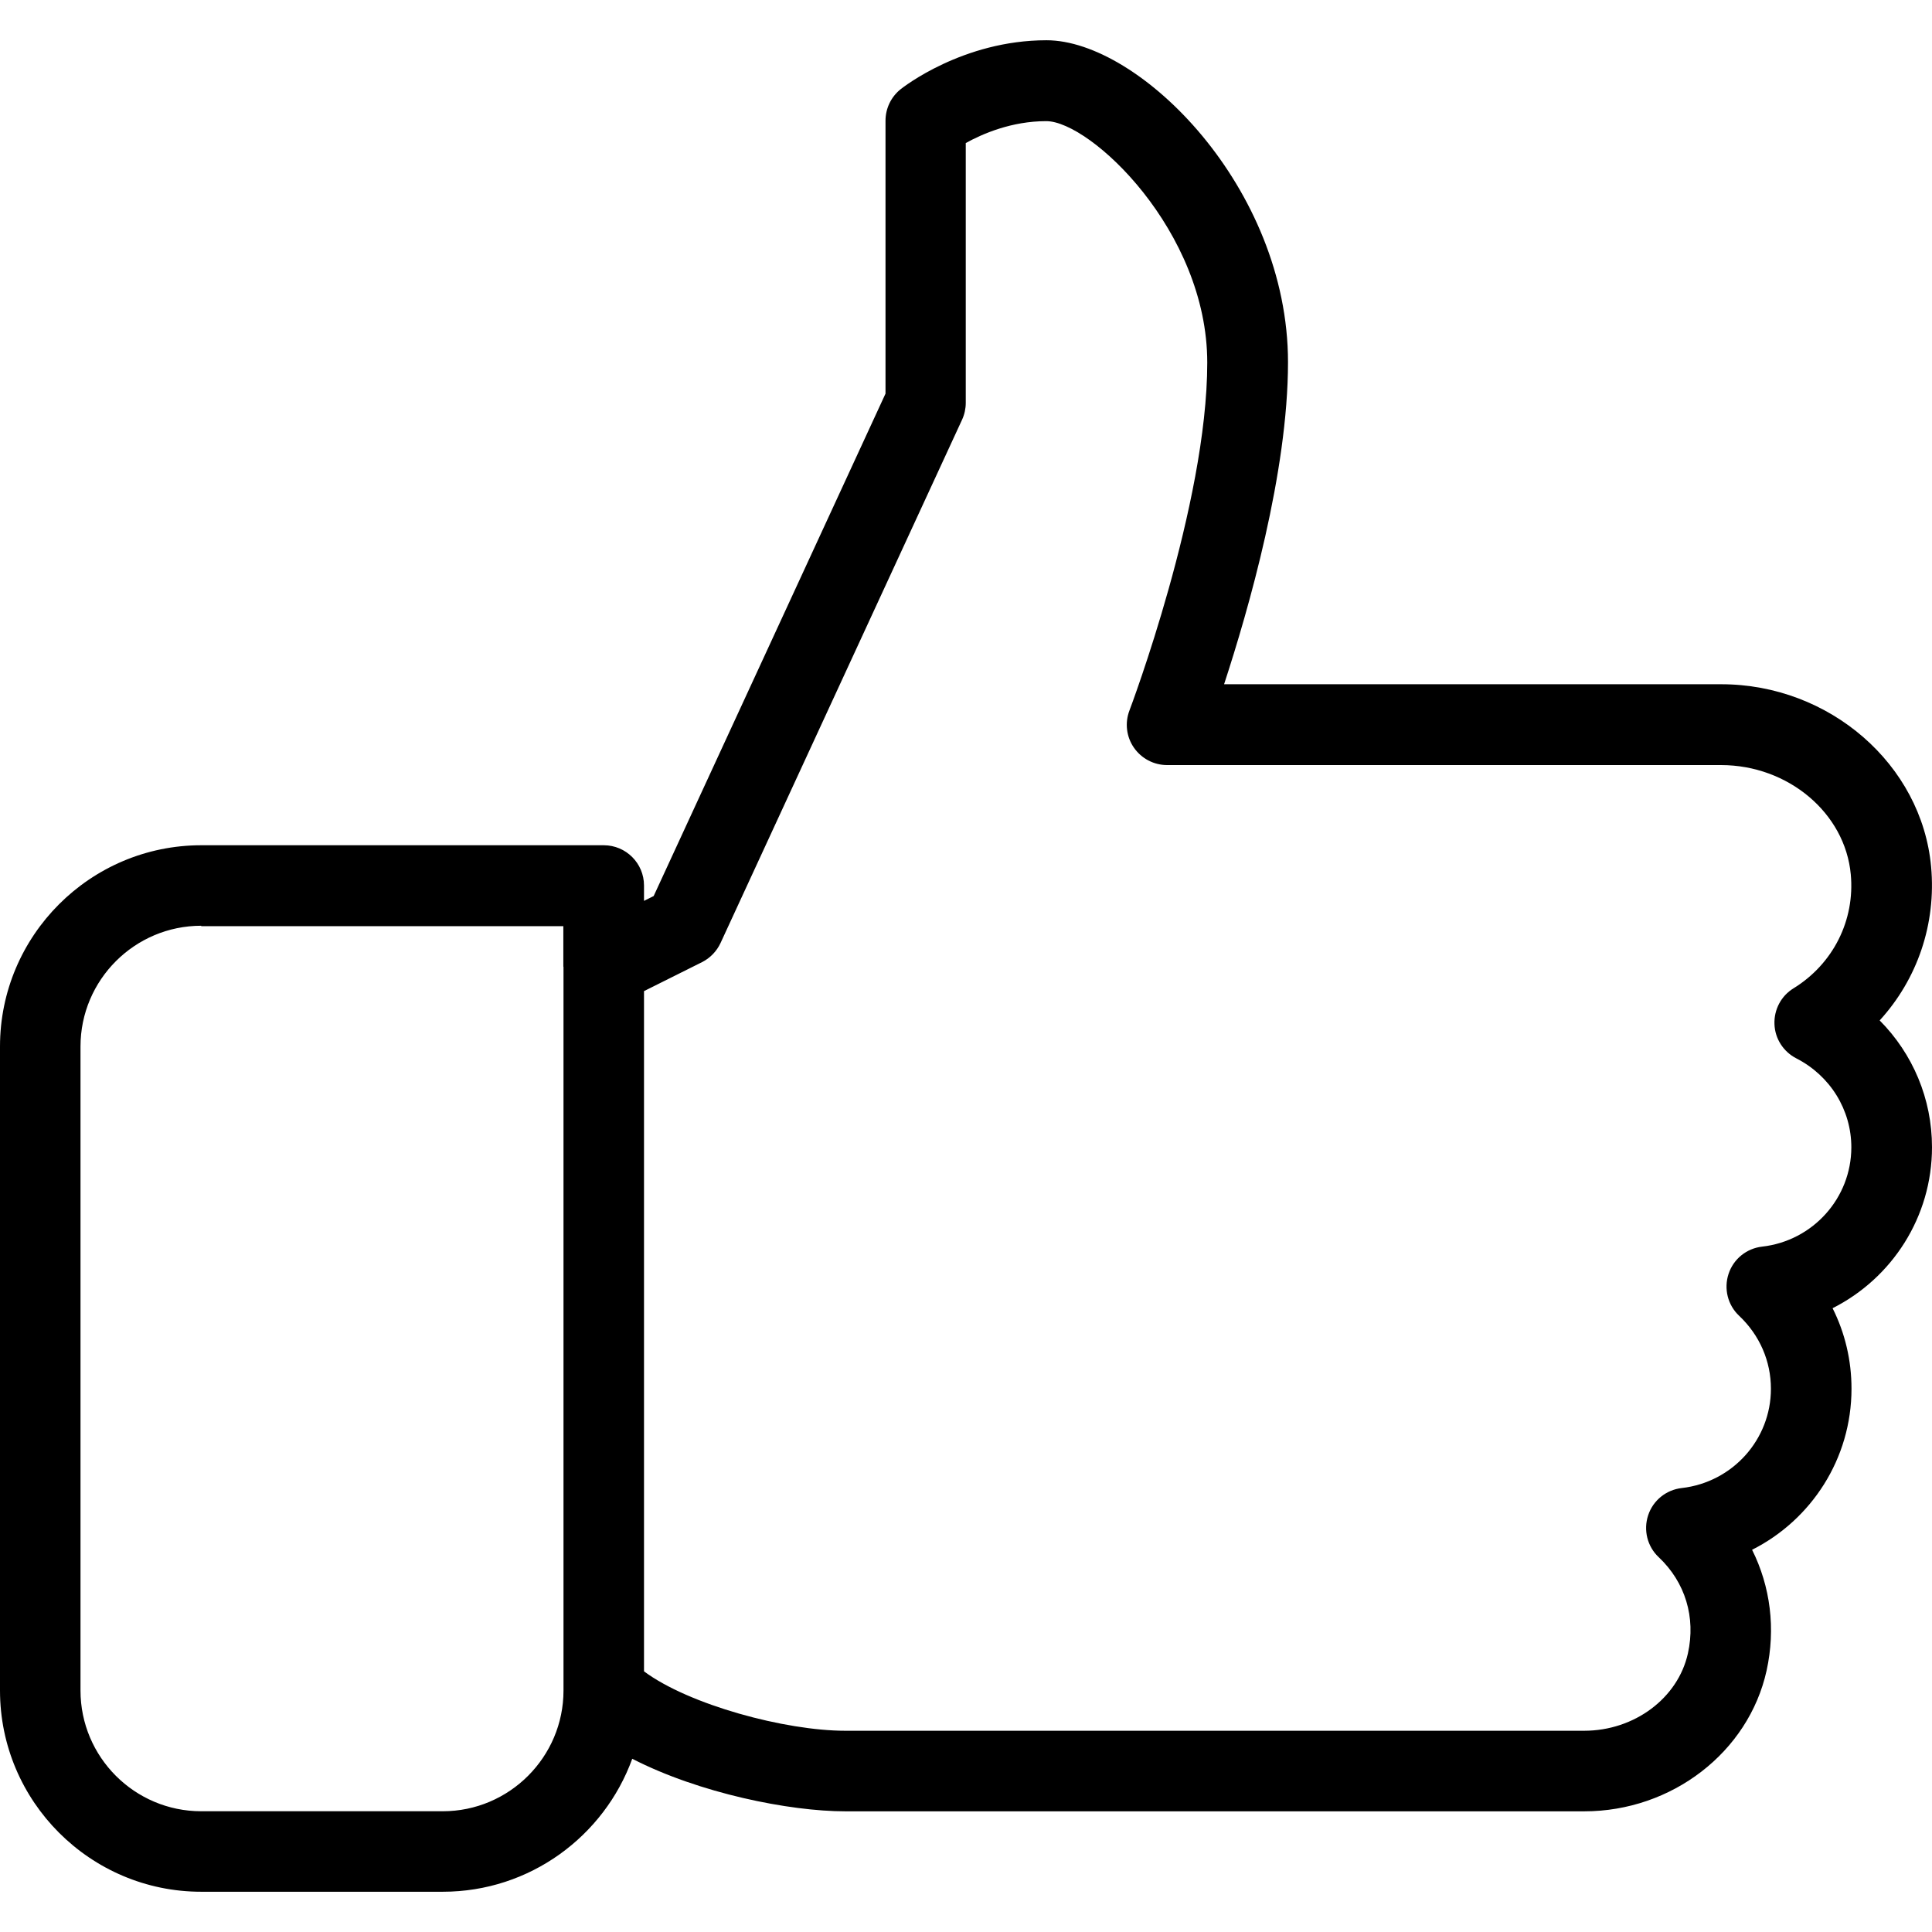
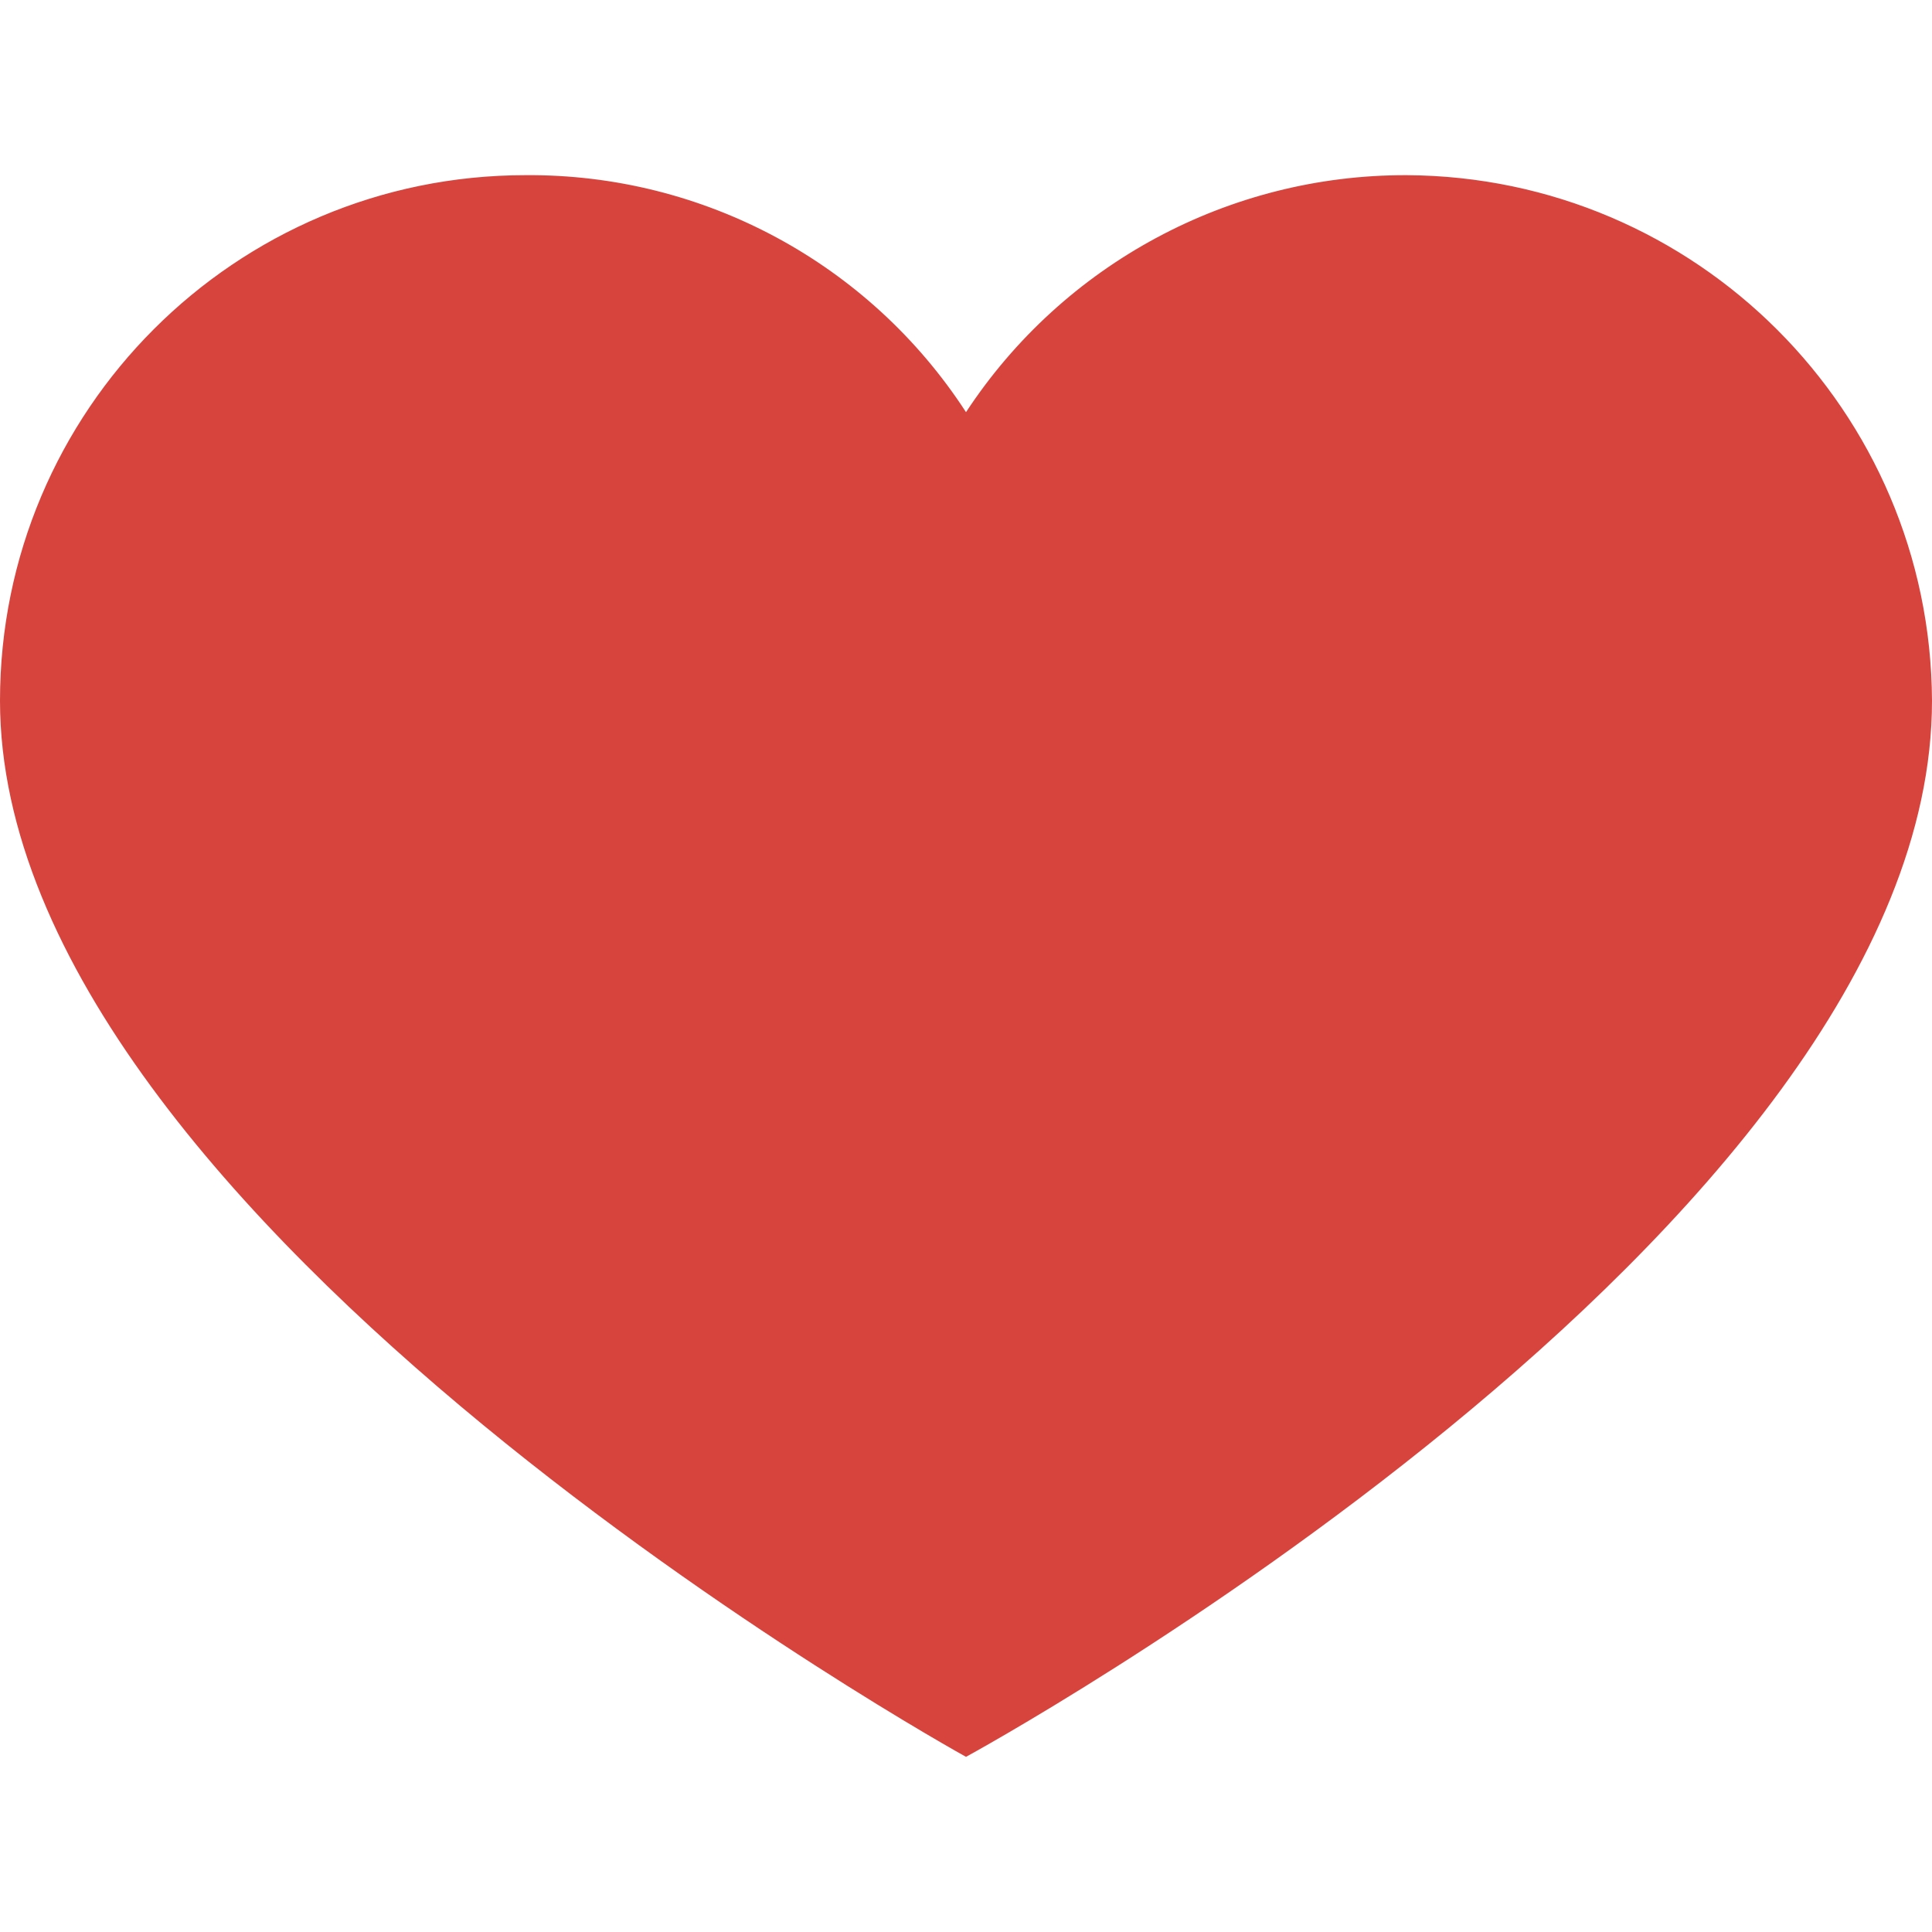
- <svg xmlns="http://www.w3.org/2000/svg" version="1.1" id="Layer_1" x="0px" y="0px" viewBox="0 0 512 512" style="enable-background:new 0 0 512 512;" xml:space="preserve">
+ <svg xmlns="http://www.w3.org/2000/svg" version="1.1" id="Capa_1" x="0px" y="0px" viewBox="0 0 391.837 391.837" style="enable-background:new 0 0 391.837 391.837;" xml:space="preserve">
  <g>
-     <g>
-       <path d="M512,304.021c0-12.821-5.099-24.768-13.867-33.6c9.963-10.901,15.019-25.536,13.632-40.725    c-2.475-27.115-26.923-48.363-55.616-48.363H324.395c6.485-19.819,16.939-56.149,16.939-85.333c0-46.272-39.317-85.333-64-85.333    c-22.165,0-38.016,12.459-38.677,12.992c-2.539,2.048-3.989,5.099-3.989,8.341v72.32l-61.44,133.141l-2.56,1.28v-4.075    c0-5.888-4.779-10.667-10.667-10.667H53.333C23.936,224,0,247.936,0,277.333V448c0,29.397,23.936,53.333,53.333,53.333h64    c23.083,0,42.773-14.72,50.219-35.243c17.749,9.131,41.643,13.931,56.469,13.931H419.84c23.232,0,43.541-15.68,48.32-37.269    c2.453-11.115,1.024-22.315-3.84-32.043c15.744-7.936,26.347-24.171,26.347-42.688c0-7.552-1.728-14.784-5.013-21.333    C501.397,338.752,512,322.517,512,304.021z M149.333,448c0,17.643-14.379,32-32,32h-64c-17.664,0-32-14.357-32-32V277.333    c0-17.643,14.357-32,32-32v0.107h95.957v10.667c0,0.064,0.043,0.107,0.043,0.171V448z M466.987,330.368    c-4.117,0.469-7.595,3.264-8.896,7.211c-1.301,3.925-0.235,8.277,2.795,11.115c5.44,5.141,8.427,12.011,8.427,19.349    c0,13.44-10.155,24.768-23.637,26.304c-4.117,0.469-7.595,3.264-8.896,7.211c-1.301,3.925-0.235,8.277,2.795,11.115    c7.04,6.635,9.856,15.936,7.744,25.472c-2.624,11.883-14.187,20.523-27.499,20.523H224c-15.851,0-41.365-6.848-53.333-15.744    V262.656l15.381-7.68c2.155-1.088,3.883-2.88,4.907-5.077l64-138.667c0.64-1.387,0.981-2.923,0.981-4.459V37.909    c4.437-2.453,12.139-5.803,21.333-5.803c11.691,0,42.667,29.077,42.667,64c0,37.525-20.416,91.669-20.629,92.203    c-1.237,3.264-0.811,6.955,1.195,9.835c2.005,2.88,5.269,4.608,8.789,4.608h146.795c17.792,0,32.896,12.715,34.389,28.971    c1.131,12.16-4.672,23.723-15.168,30.187c-3.285,2.005-5.205,5.653-5.056,9.493c0.128,3.84,2.347,7.296,5.781,9.067    c9.003,4.608,14.592,13.653,14.592,23.595C490.603,317.504,480.448,328.832,466.987,330.368z" />
-     </g>
+     <path style="fill:#D7443E;" d="M285.257,35.528c58.743,0.286,106.294,47.836,106.58,106.58   c0,107.624-195.918,214.204-195.918,214.204S0,248.165,0,142.108c0-58.862,47.717-106.58,106.58-106.58l0,0   c36.032-0.281,69.718,17.842,89.339,48.065C215.674,53.517,249.273,35.441,285.257,35.528z" />
  </g>
-   <g>
- </g>
-   <g>
- </g>
-   <g>
- </g>
-   <g>
- </g>
-   <g>
- </g>
-   <g>
- </g>
-   <g>
- </g>
-   <g>
- </g>
-   <g>
- </g>
-   <g>
- </g>
-   <g>
- </g>
-   <g>
- </g>
-   <g>
- </g>
-   <g>
- </g>
-   <g>
- </g>
</svg>
